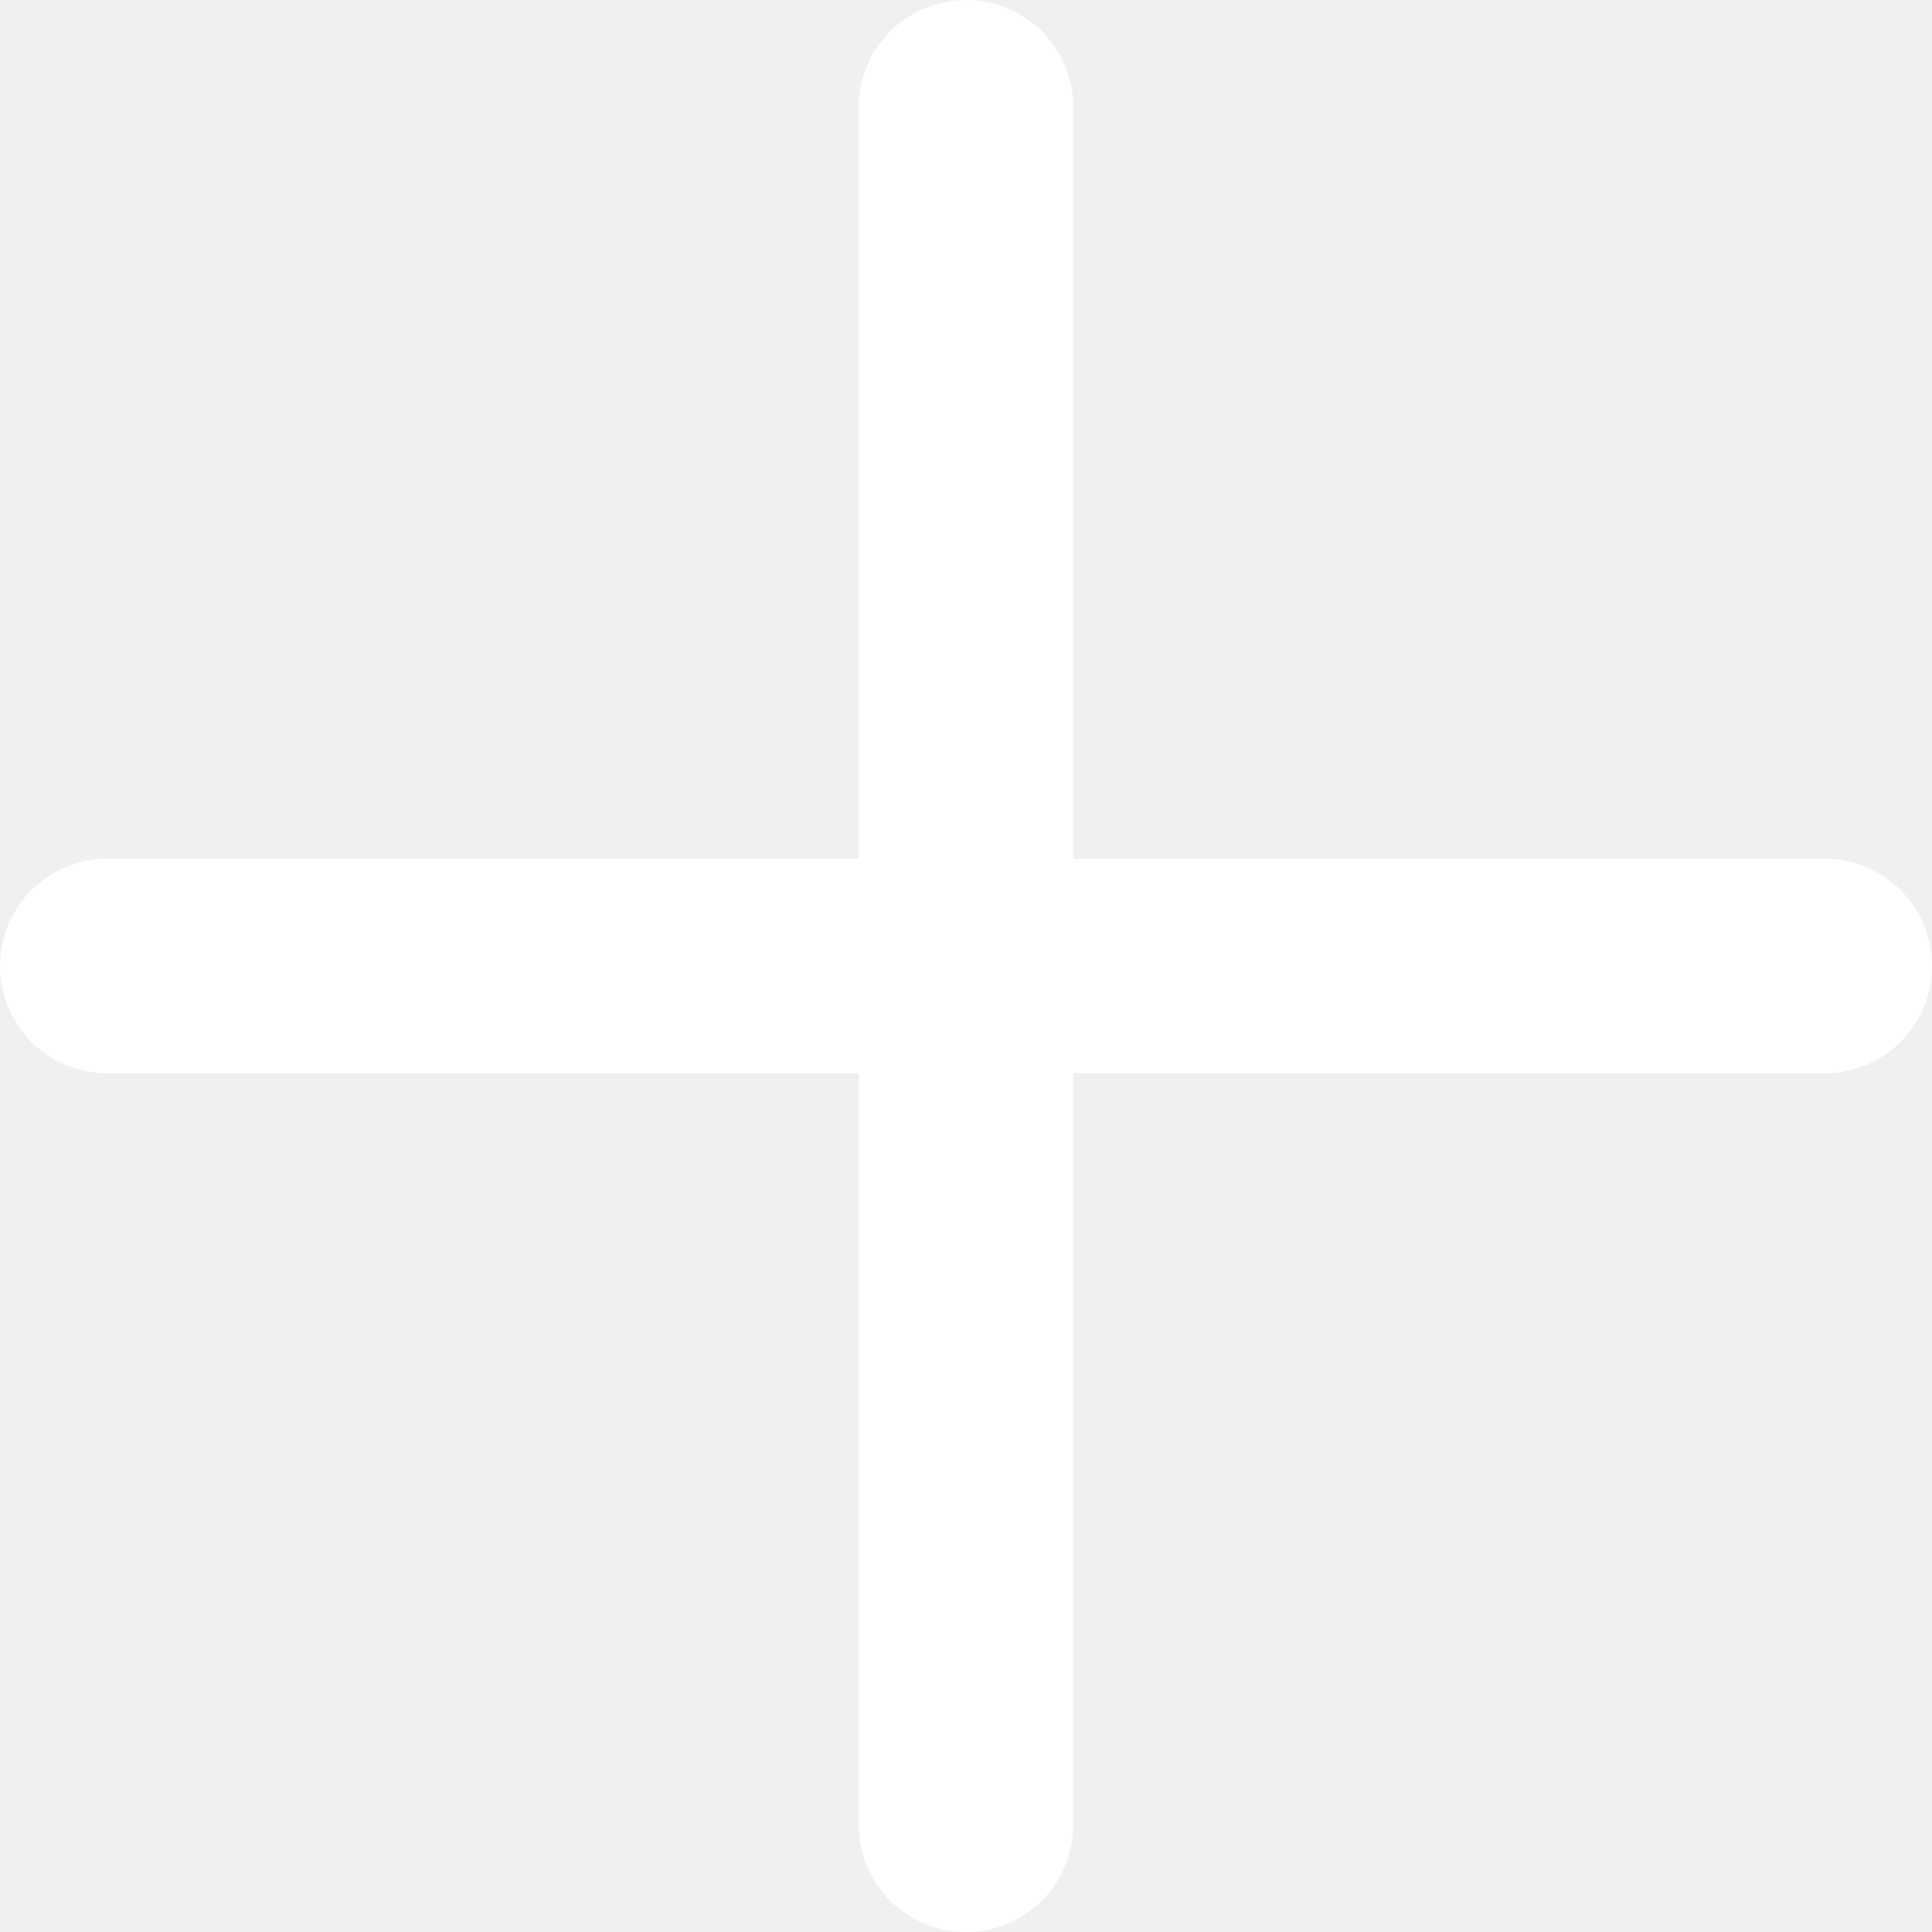
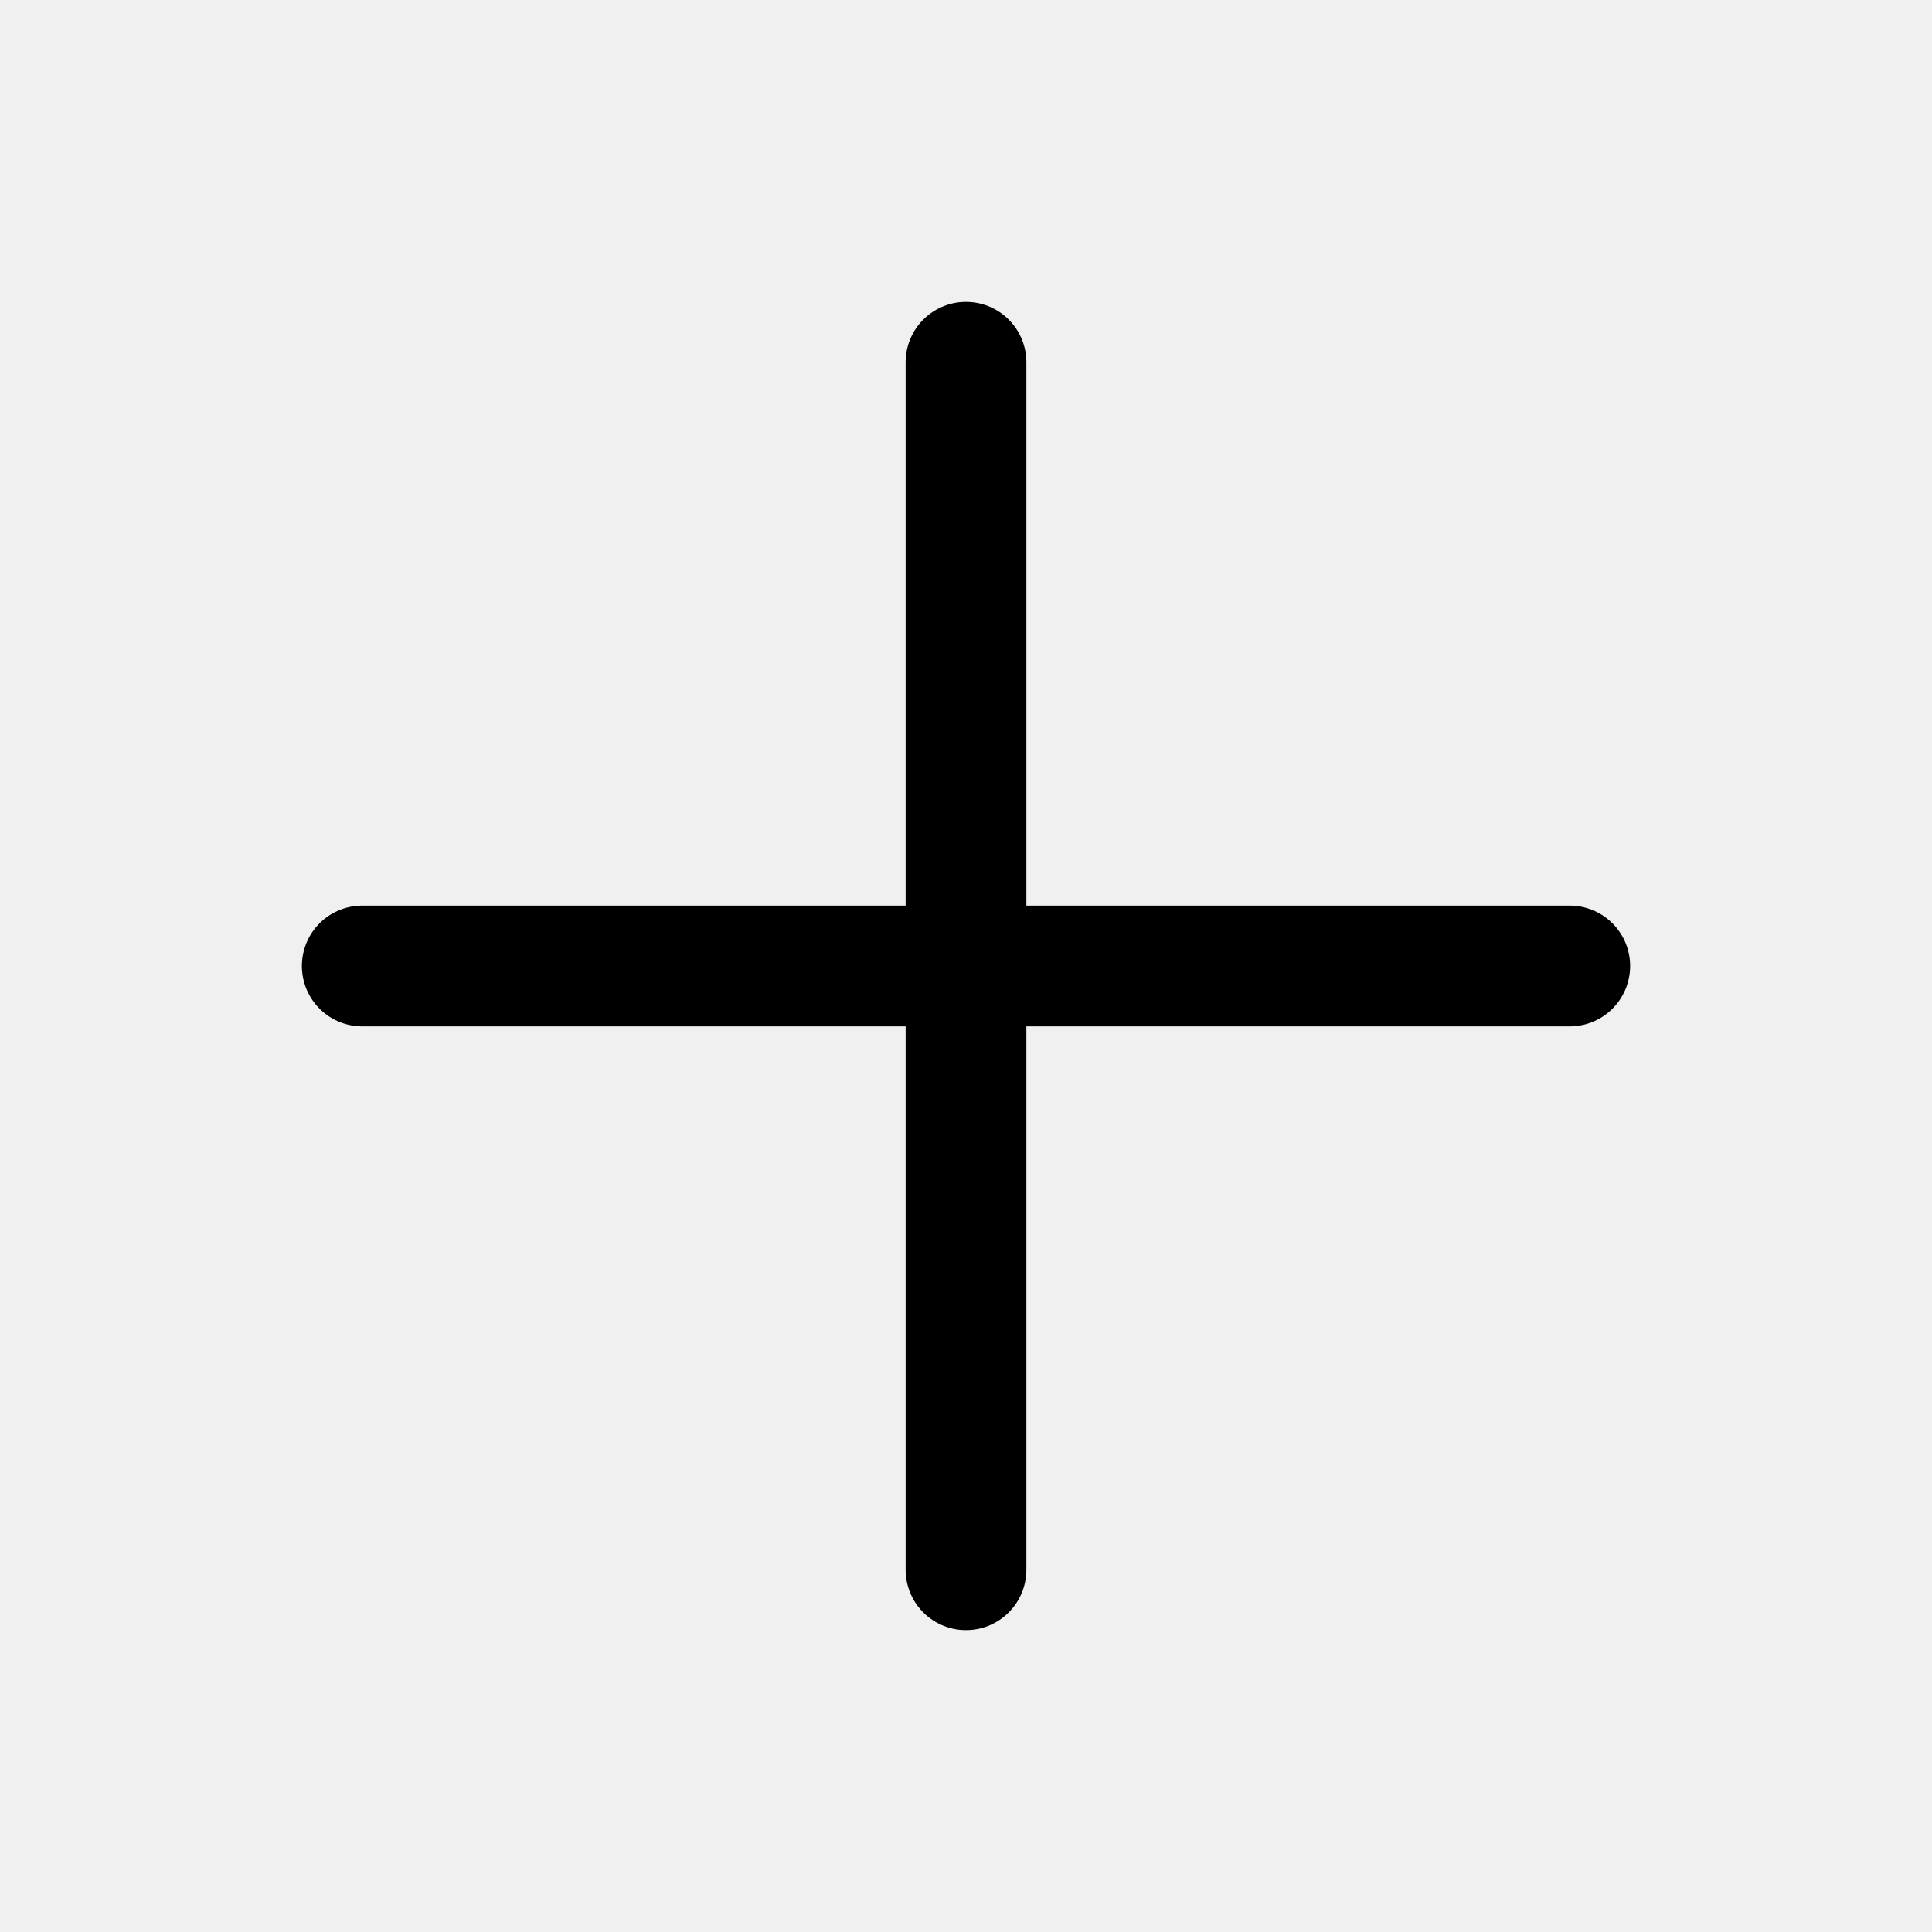
- <svg xmlns="http://www.w3.org/2000/svg" width="20" height="20" viewBox="0 0 20 20" fill="none">
-   <g id="plus" clip-path="url(#clip0_2487_1397)">
-     <path id="Vector" d="M18.889 8.889H11.111V1.111C11.111 0.816 10.994 0.534 10.786 0.325C10.577 0.117 10.295 0 10 0C9.705 0 9.423 0.117 9.214 0.325C9.006 0.534 8.889 0.816 8.889 1.111V8.889H1.111C0.816 8.889 0.534 9.006 0.325 9.214C0.117 9.423 0 9.705 0 10C0 10.295 0.117 10.577 0.325 10.786C0.534 10.994 0.816 11.111 1.111 11.111H8.889V18.889C8.889 19.184 9.006 19.466 9.214 19.675C9.423 19.883 9.705 20 10 20C10.295 20 10.577 19.883 10.786 19.675C10.994 19.466 11.111 19.184 11.111 18.889V11.111H18.889C19.184 11.111 19.466 10.994 19.675 10.786C19.883 10.577 20 10.295 20 10C20 9.705 19.883 9.423 19.675 9.214C19.466 9.006 19.184 8.889 18.889 8.889Z" fill="white" />
-   </g>
-   <defs>
-     <clipPath id="clip0_2487_1397">
-       <rect width="20" height="20" fill="white" />
-     </clipPath>
-   </defs>
+ <svg xmlns="http://www.w3.org/2000/svg" fill="none" viewBox="0 0 24 24" stroke-width="1.5" stroke="currentColor" class="size-6">
+   <path stroke-linecap="round" stroke-linejoin="round" d="M12 4.5v15m7.5-7.5h-15" />
</svg>
